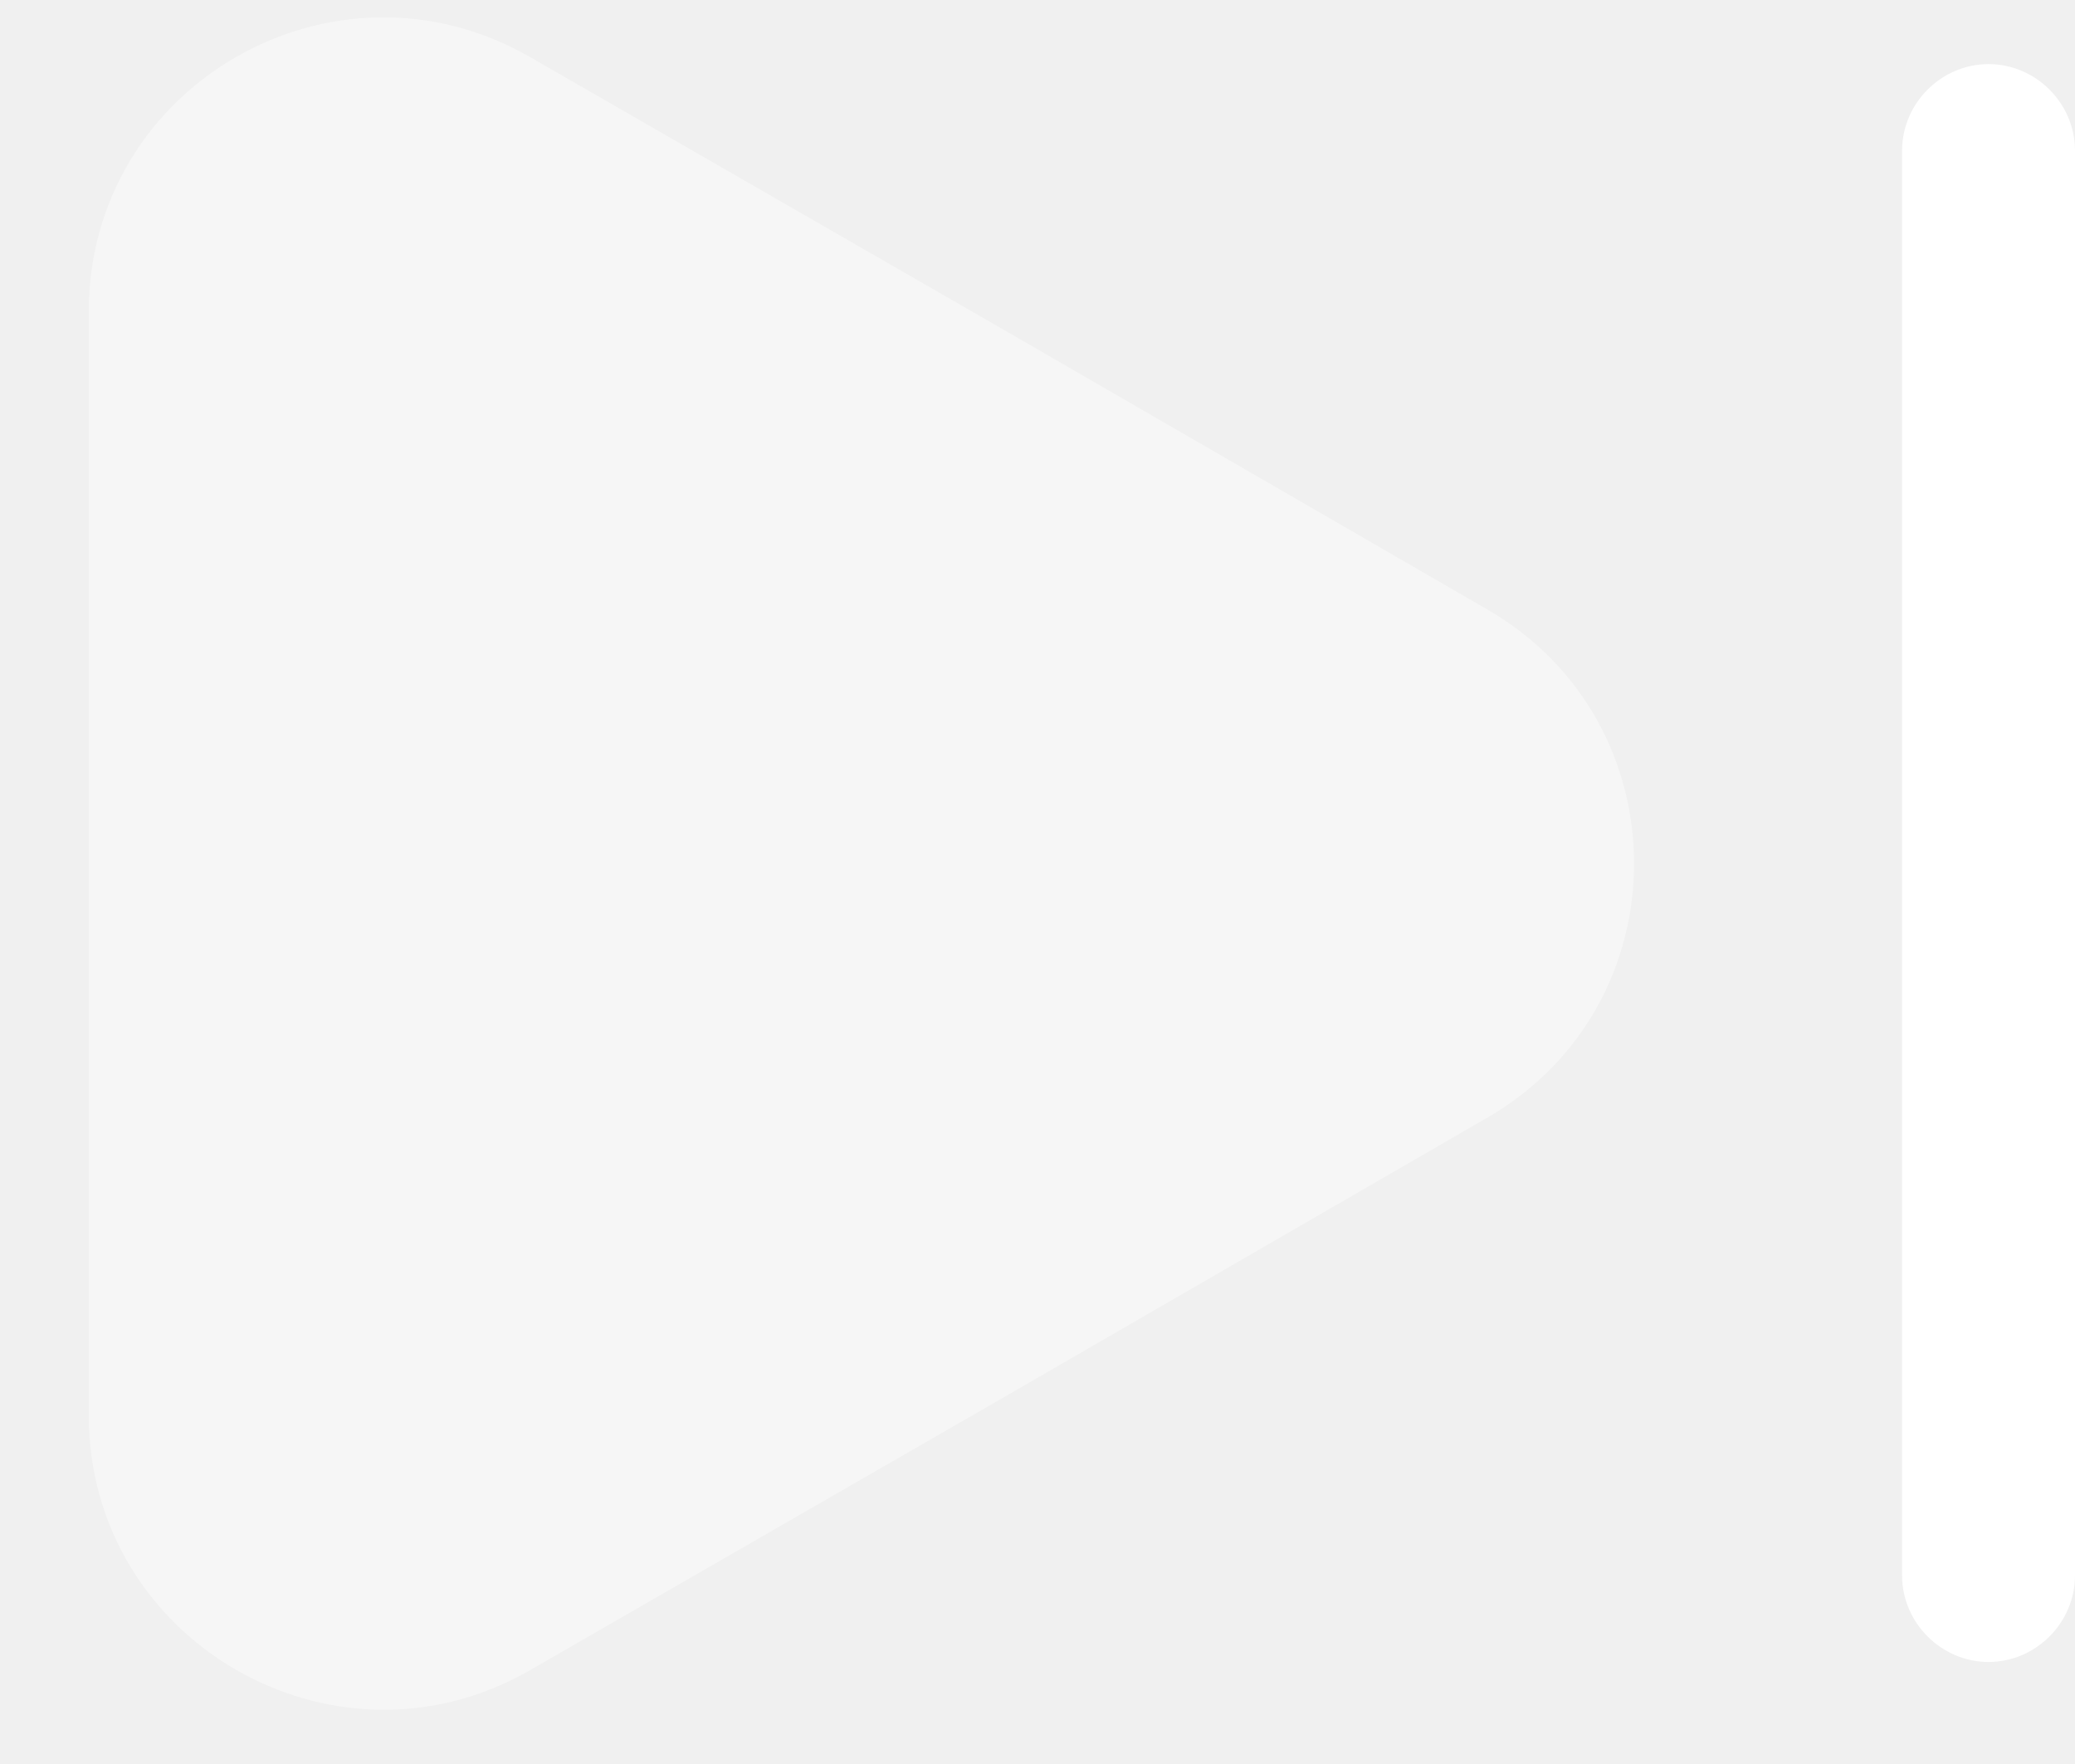
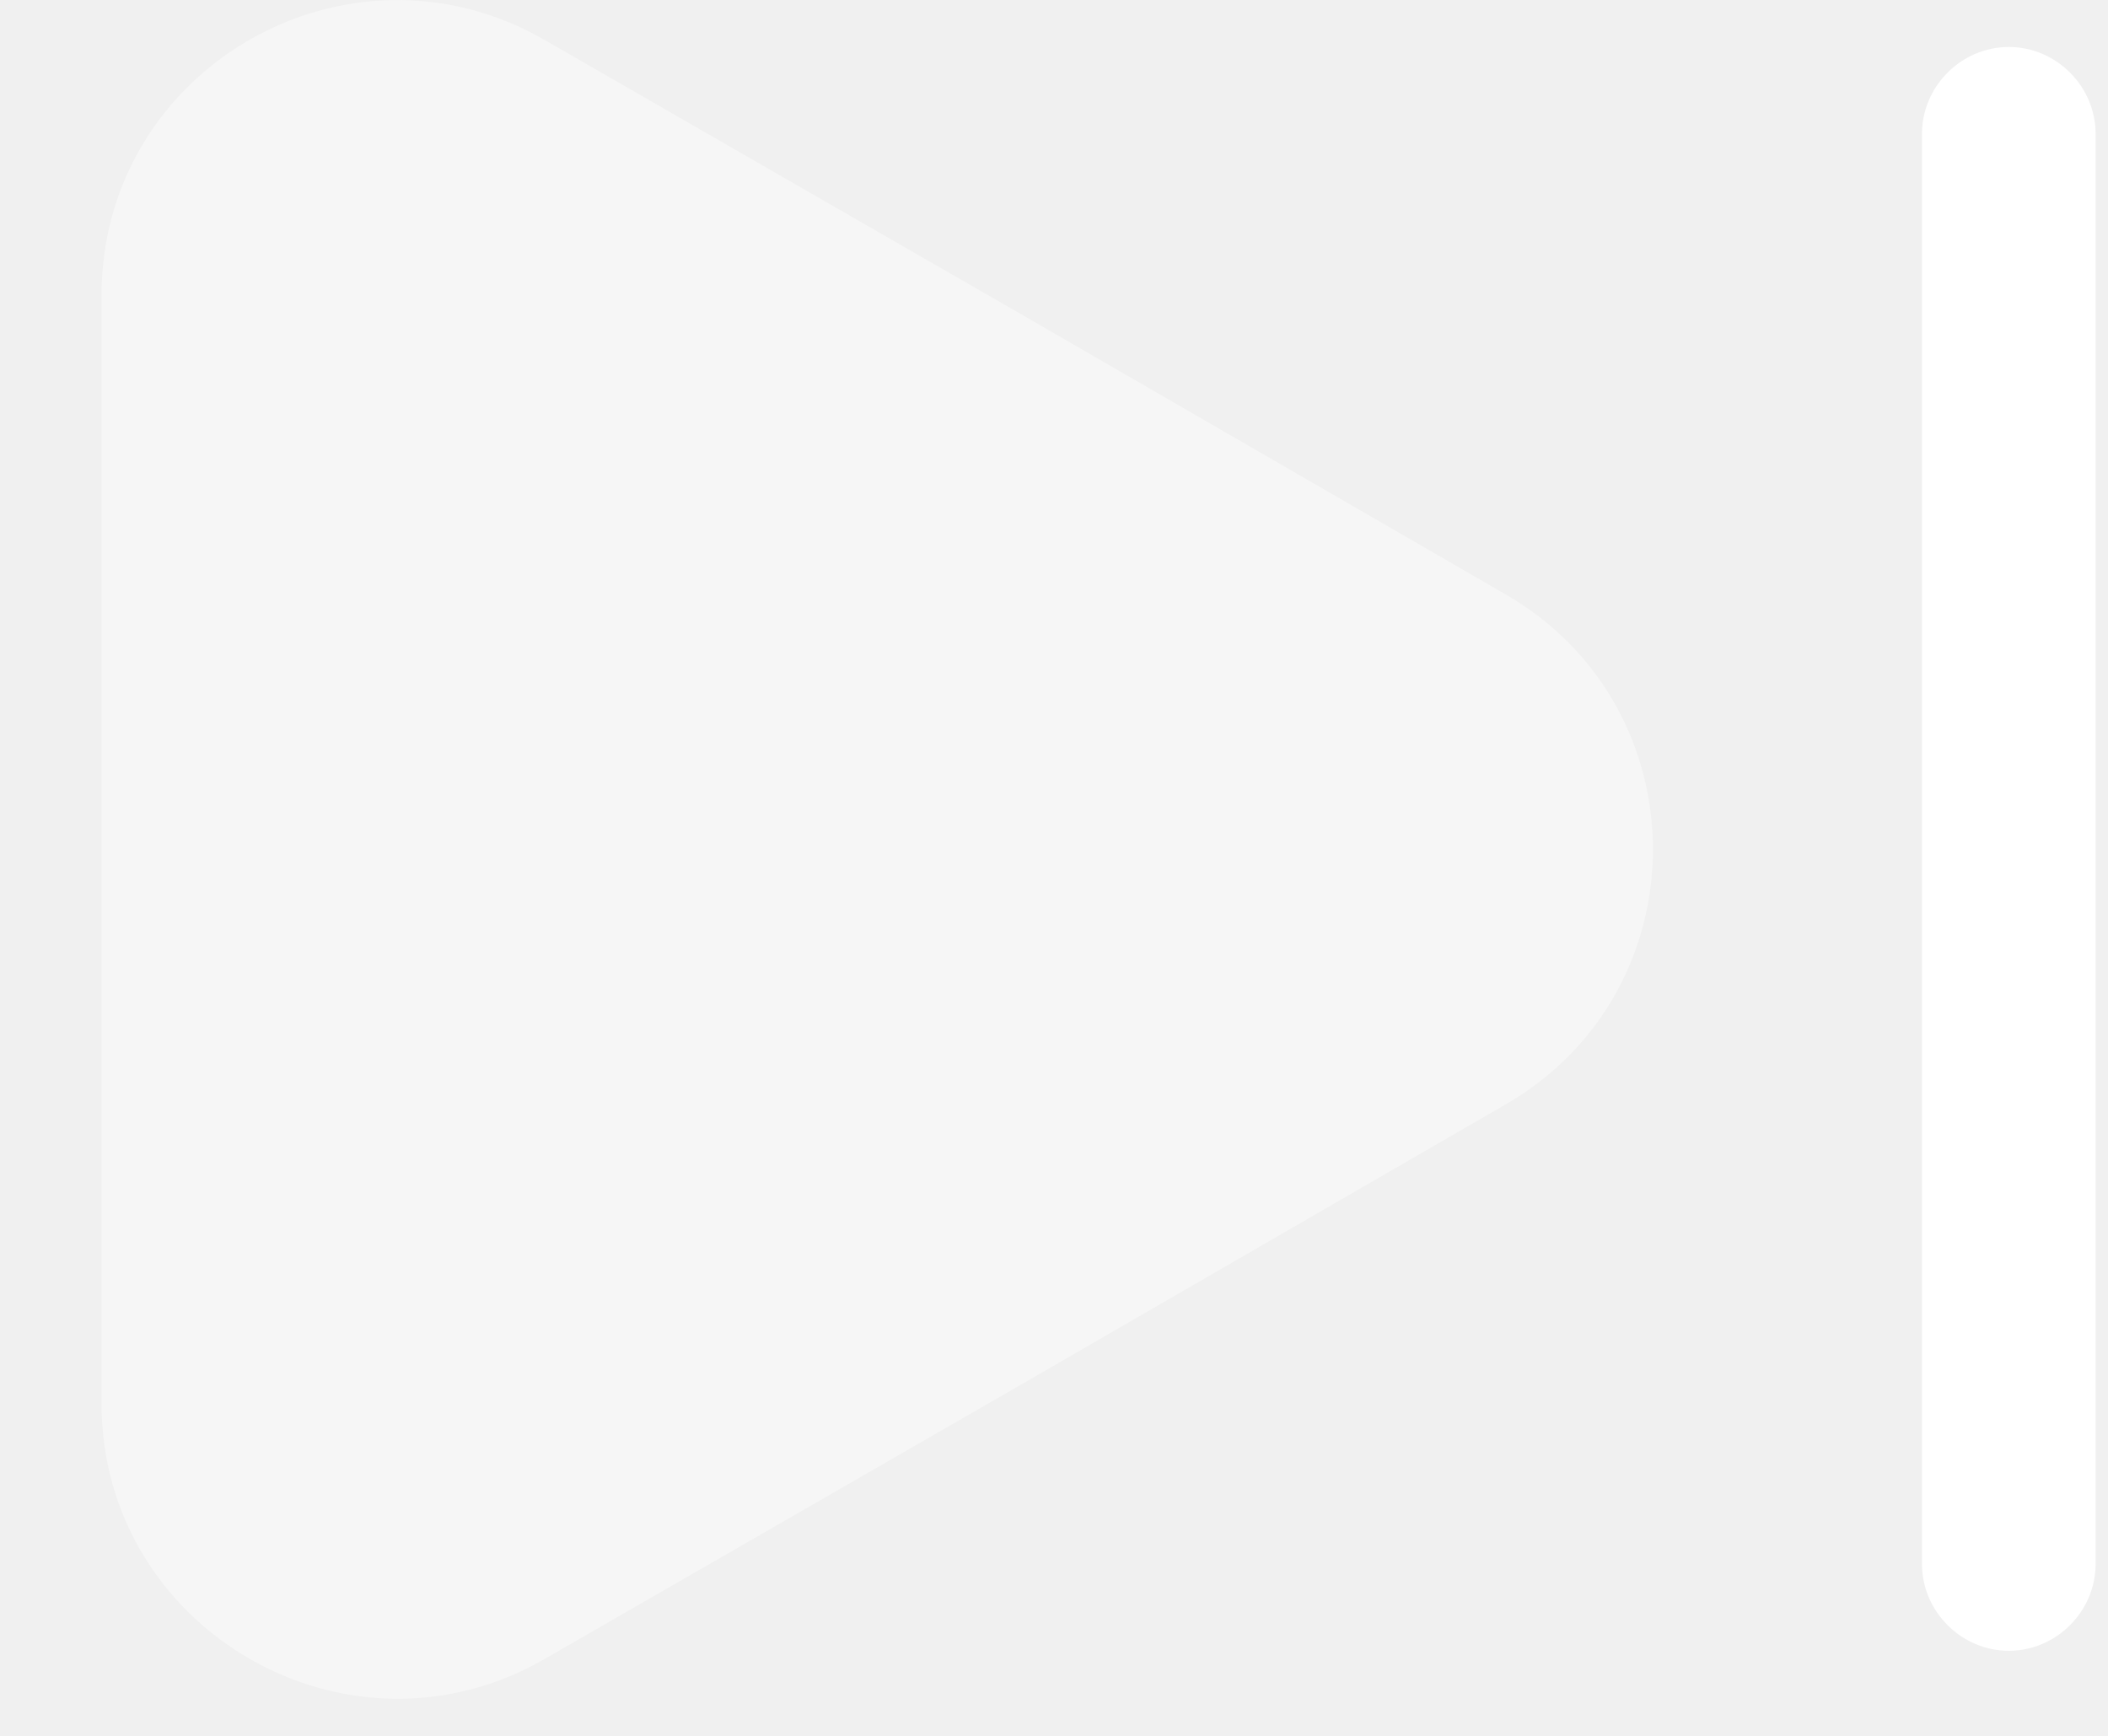
- <svg xmlns="http://www.w3.org/2000/svg" width="20" height="17" viewBox="0 0 18 15" fill="none">
+ <svg xmlns="http://www.w3.org/2000/svg" width="17" height="14" viewBox="0 0 18 15" fill="none">
  <path opacity="0.4" d="M0.77 2.555V12.126C0.77 14.085 2.9 15.316 4.6 14.335L8.75 11.945L12.9 9.545C14.6 8.565 14.6 6.115 12.9 5.135L8.75 2.735L4.6 0.346C2.9 -0.634 0.77 0.586 0.77 2.555Z" fill="white" />
  <path d="M17.25 14.265C17.66 14.265 18 13.925 18 13.515V1.156C18 0.746 17.66 0.406 17.25 0.406C16.84 0.406 16.5 0.746 16.5 1.156V13.515C16.5 13.925 16.84 14.265 17.25 14.265Z" fill="white" />
</svg>
